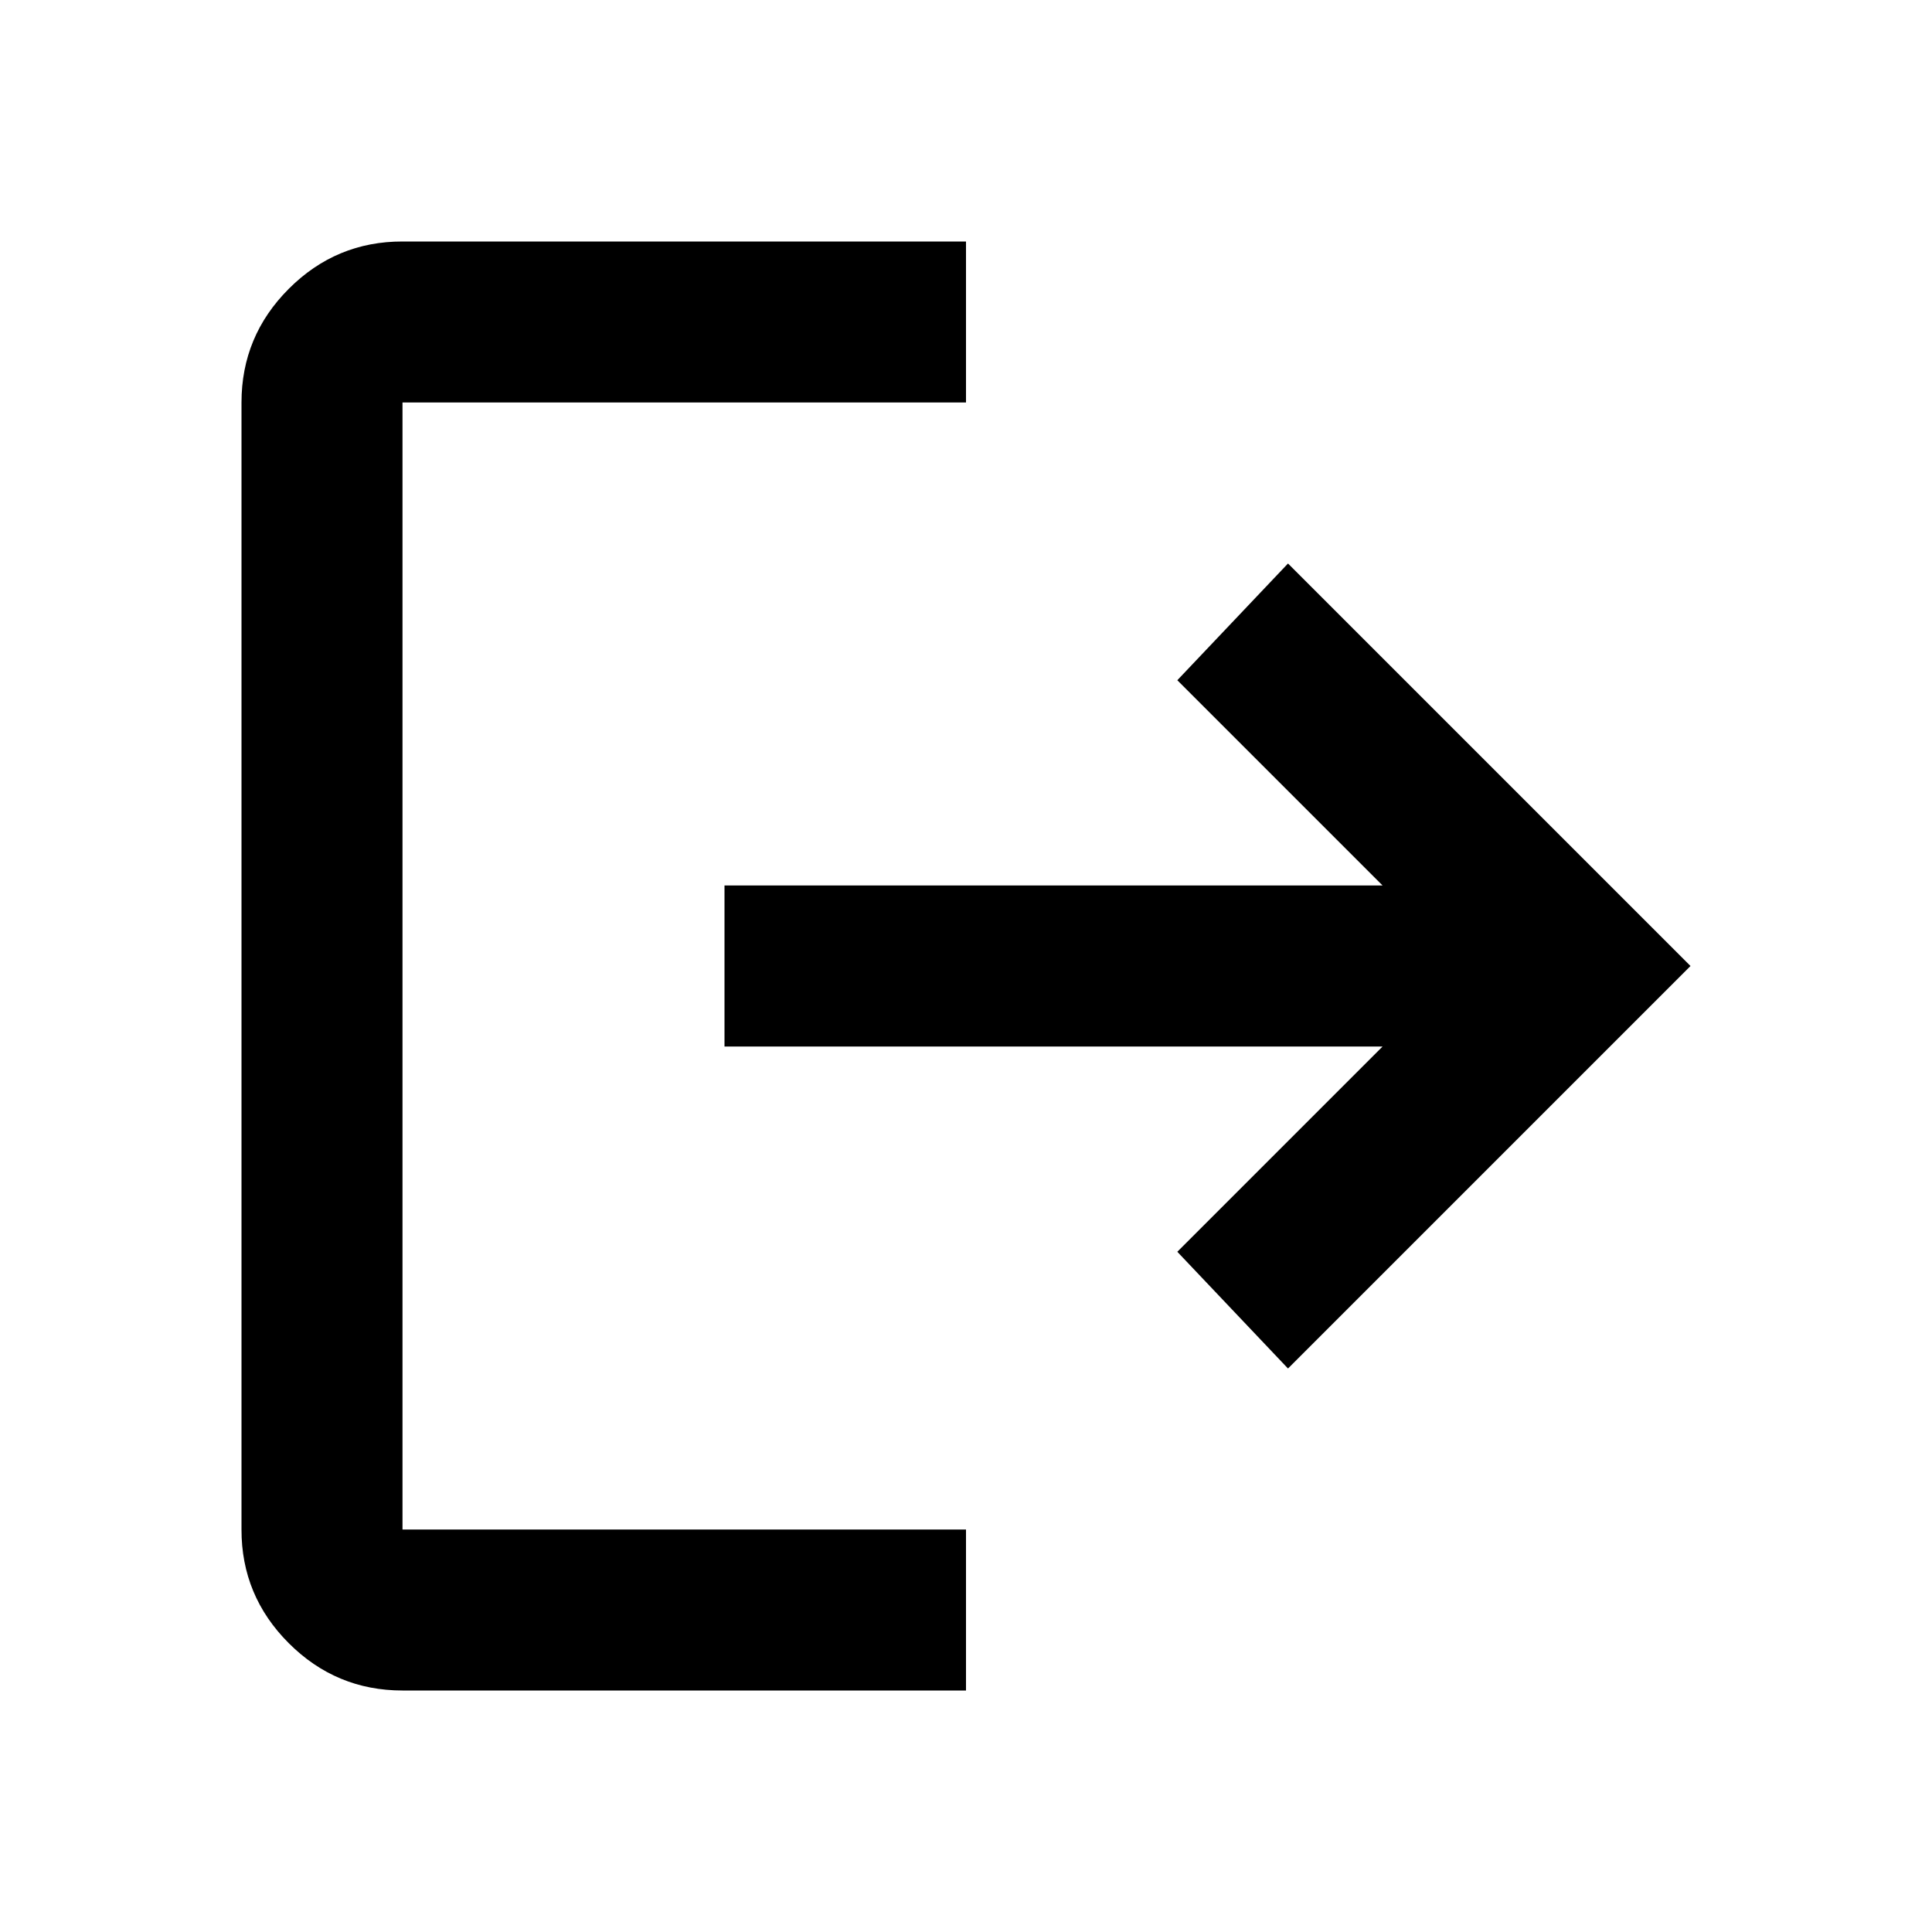
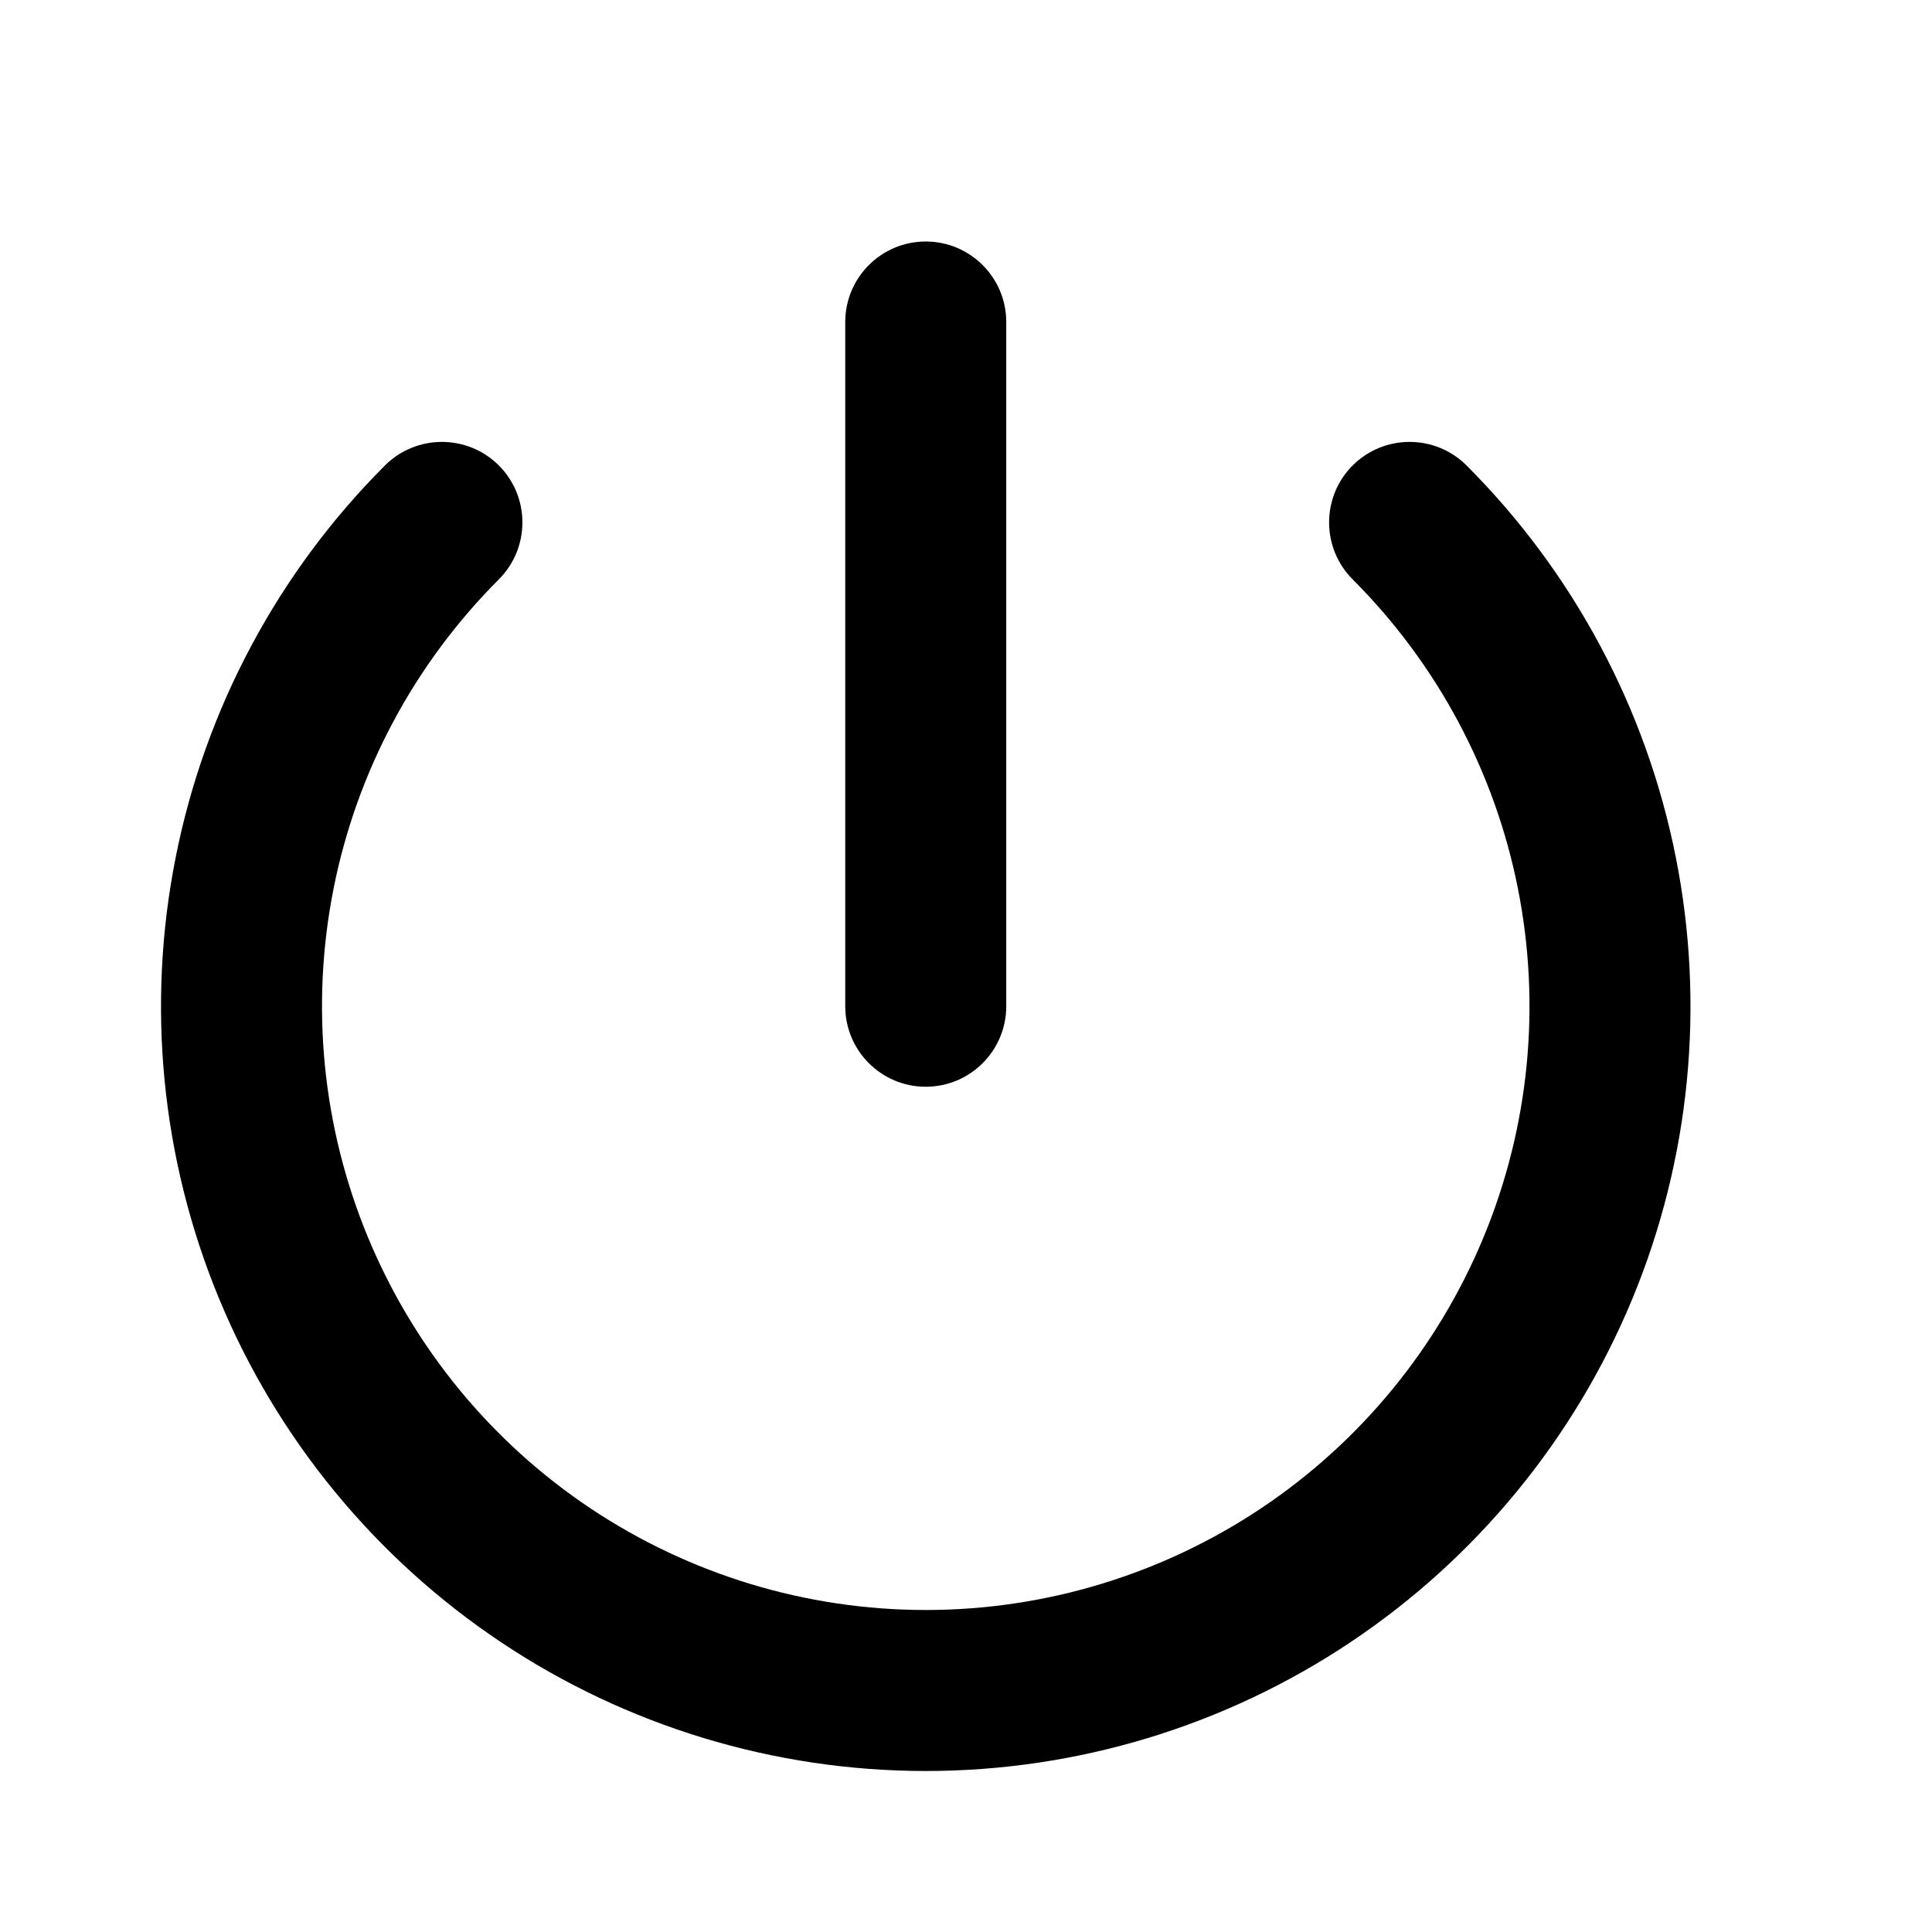
- <svg xmlns="http://www.w3.org/2000/svg" width="24" height="24" viewBox="0 0 24 24" fill="current">
-   <path d="M5 21C4.45 21 3.979 20.804 3.587 20.412C3.195 20.02 2.999 19.549 3 19V5C3 4.45 3.196 3.979 3.588 3.587C3.98 3.195 4.451 2.999 5 3H12V5H5V19H12V21H5ZM16 17L14.625 15.55L17.175 13H9V11H17.175L14.625 8.45L16 7L21 12L16 17Z" />
+ <svg xmlns="http://www.w3.org/2000/svg" width="24" height="24" viewBox="0 0 24 24">
+   <path fill-rule="evenodd" clip-rule="evenodd" d="M11.5 3C12.052 3 12.5 3.448 12.5 4V12.5C12.5 13.052 12.052 13.5 11.5 13.5C10.948 13.5 10.5 13.052 10.5 12.5V4C10.5 3.448 10.948 3 11.5 3ZM6.197 5.782C6.587 6.173 6.587 6.806 6.197 7.197C5.148 8.246 4.433 9.582 4.144 11.037C3.855 12.492 4.003 14 4.571 15.37C5.139 16.741 6.1 17.912 7.333 18.736C8.567 19.56 10.017 20 11.5 20C12.983 20 14.433 19.56 15.667 18.736C16.9 17.912 17.861 16.741 18.429 15.37C18.997 14 19.145 12.492 18.856 11.037C18.567 9.582 17.852 8.246 16.803 7.197C16.413 6.806 16.413 6.173 16.803 5.782C17.194 5.392 17.827 5.392 18.218 5.782C19.546 7.111 20.451 8.804 20.817 10.647C21.184 12.489 20.996 14.4 20.277 16.136C19.558 17.871 18.34 19.355 16.778 20.399C15.216 21.443 13.379 22 11.5 22C9.621 22 7.784 21.443 6.222 20.399C4.66 19.355 3.442 17.871 2.723 16.136C2.004 14.4 1.816 12.489 2.183 10.647C2.549 8.804 3.454 7.111 4.782 5.782C5.173 5.392 5.806 5.392 6.197 5.782Z" fill="current" />
</svg>
